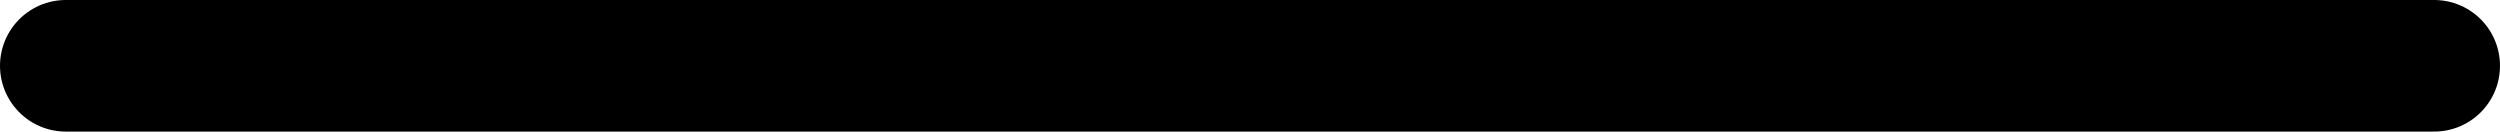
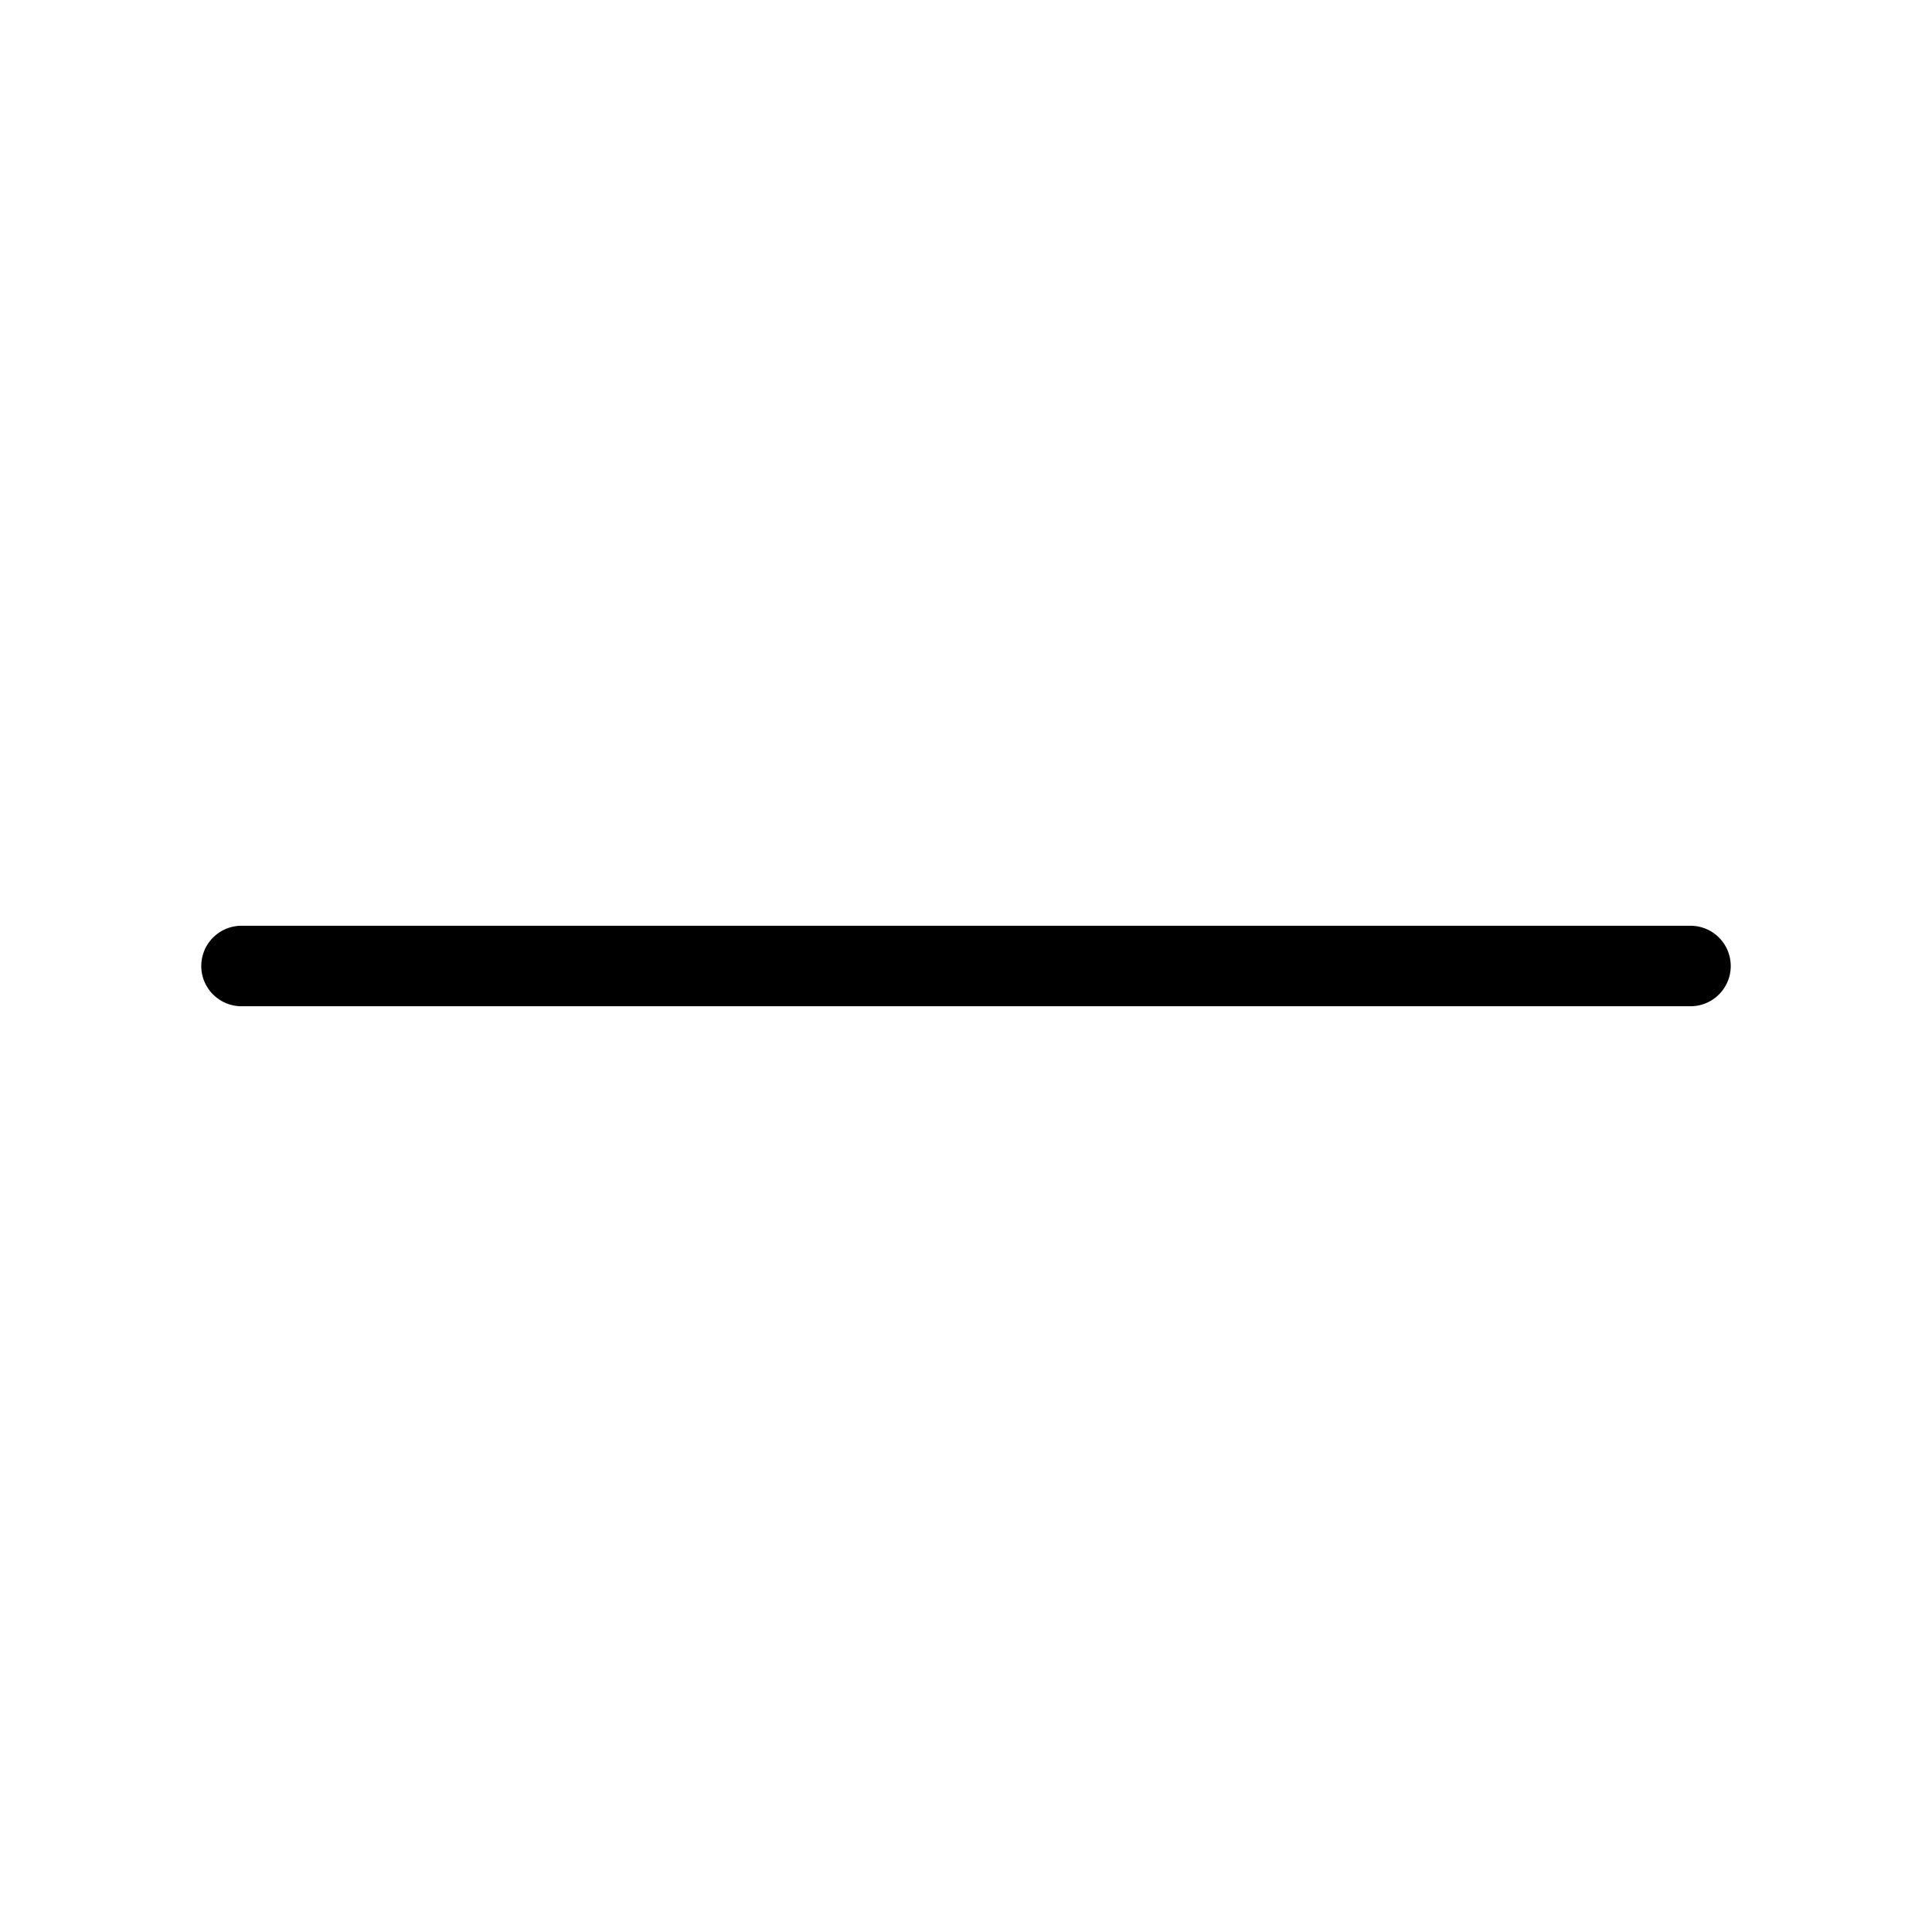
- <svg xmlns="http://www.w3.org/2000/svg" overflow="visible" style="display: block;" width="19" height="1" viewBox="0 0 19 1" fill="none">
-   <g id="Group 200">
-     <path id="Vector" d="M18.5 0.5H0.5" stroke="black" stroke-linecap="round" />
+ <svg xmlns="http://www.w3.org/2000/svg" width="24" height="24" viewBox="0 0 24 24" fill="none">
+   <g transform="translate(2.5 11.5)">
+     <g id="Group 200">
+       <path id="Vector" d="M18.5 0.5H0.5" stroke="black" stroke-linecap="round" stroke-width="1" vector-effect="non-scaling-stroke" />
+     </g>
  </g>
</svg>
